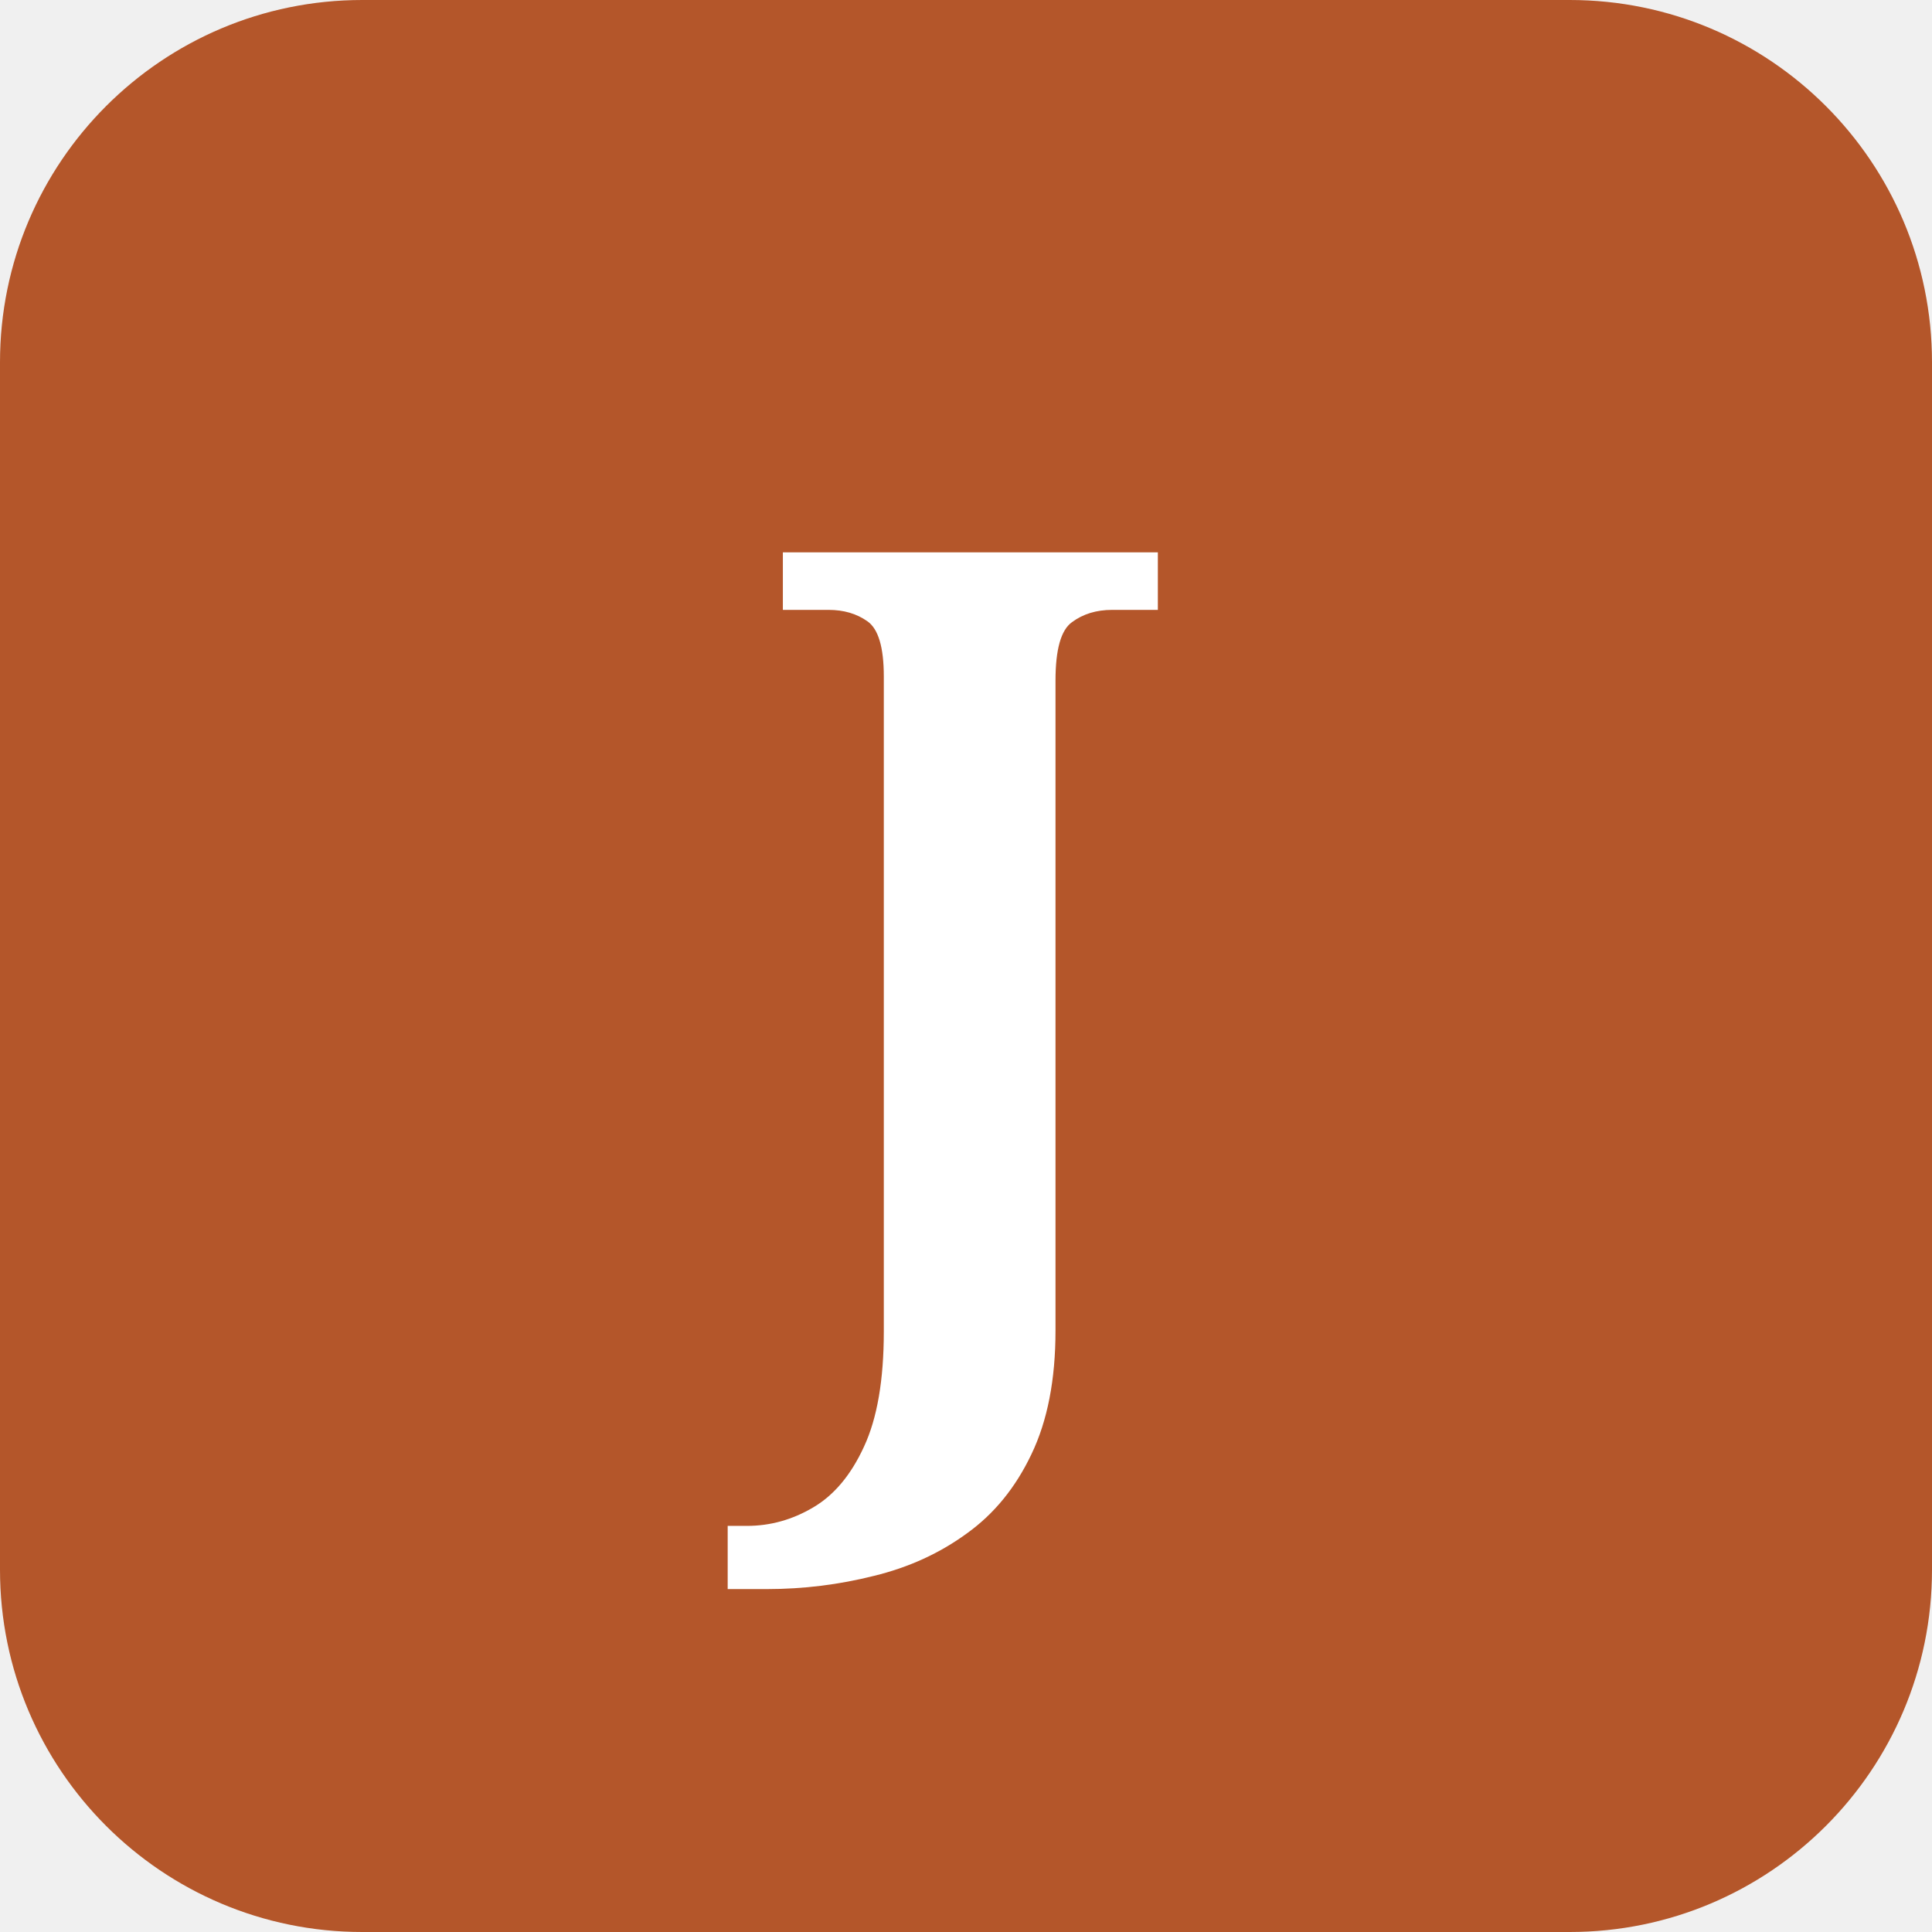
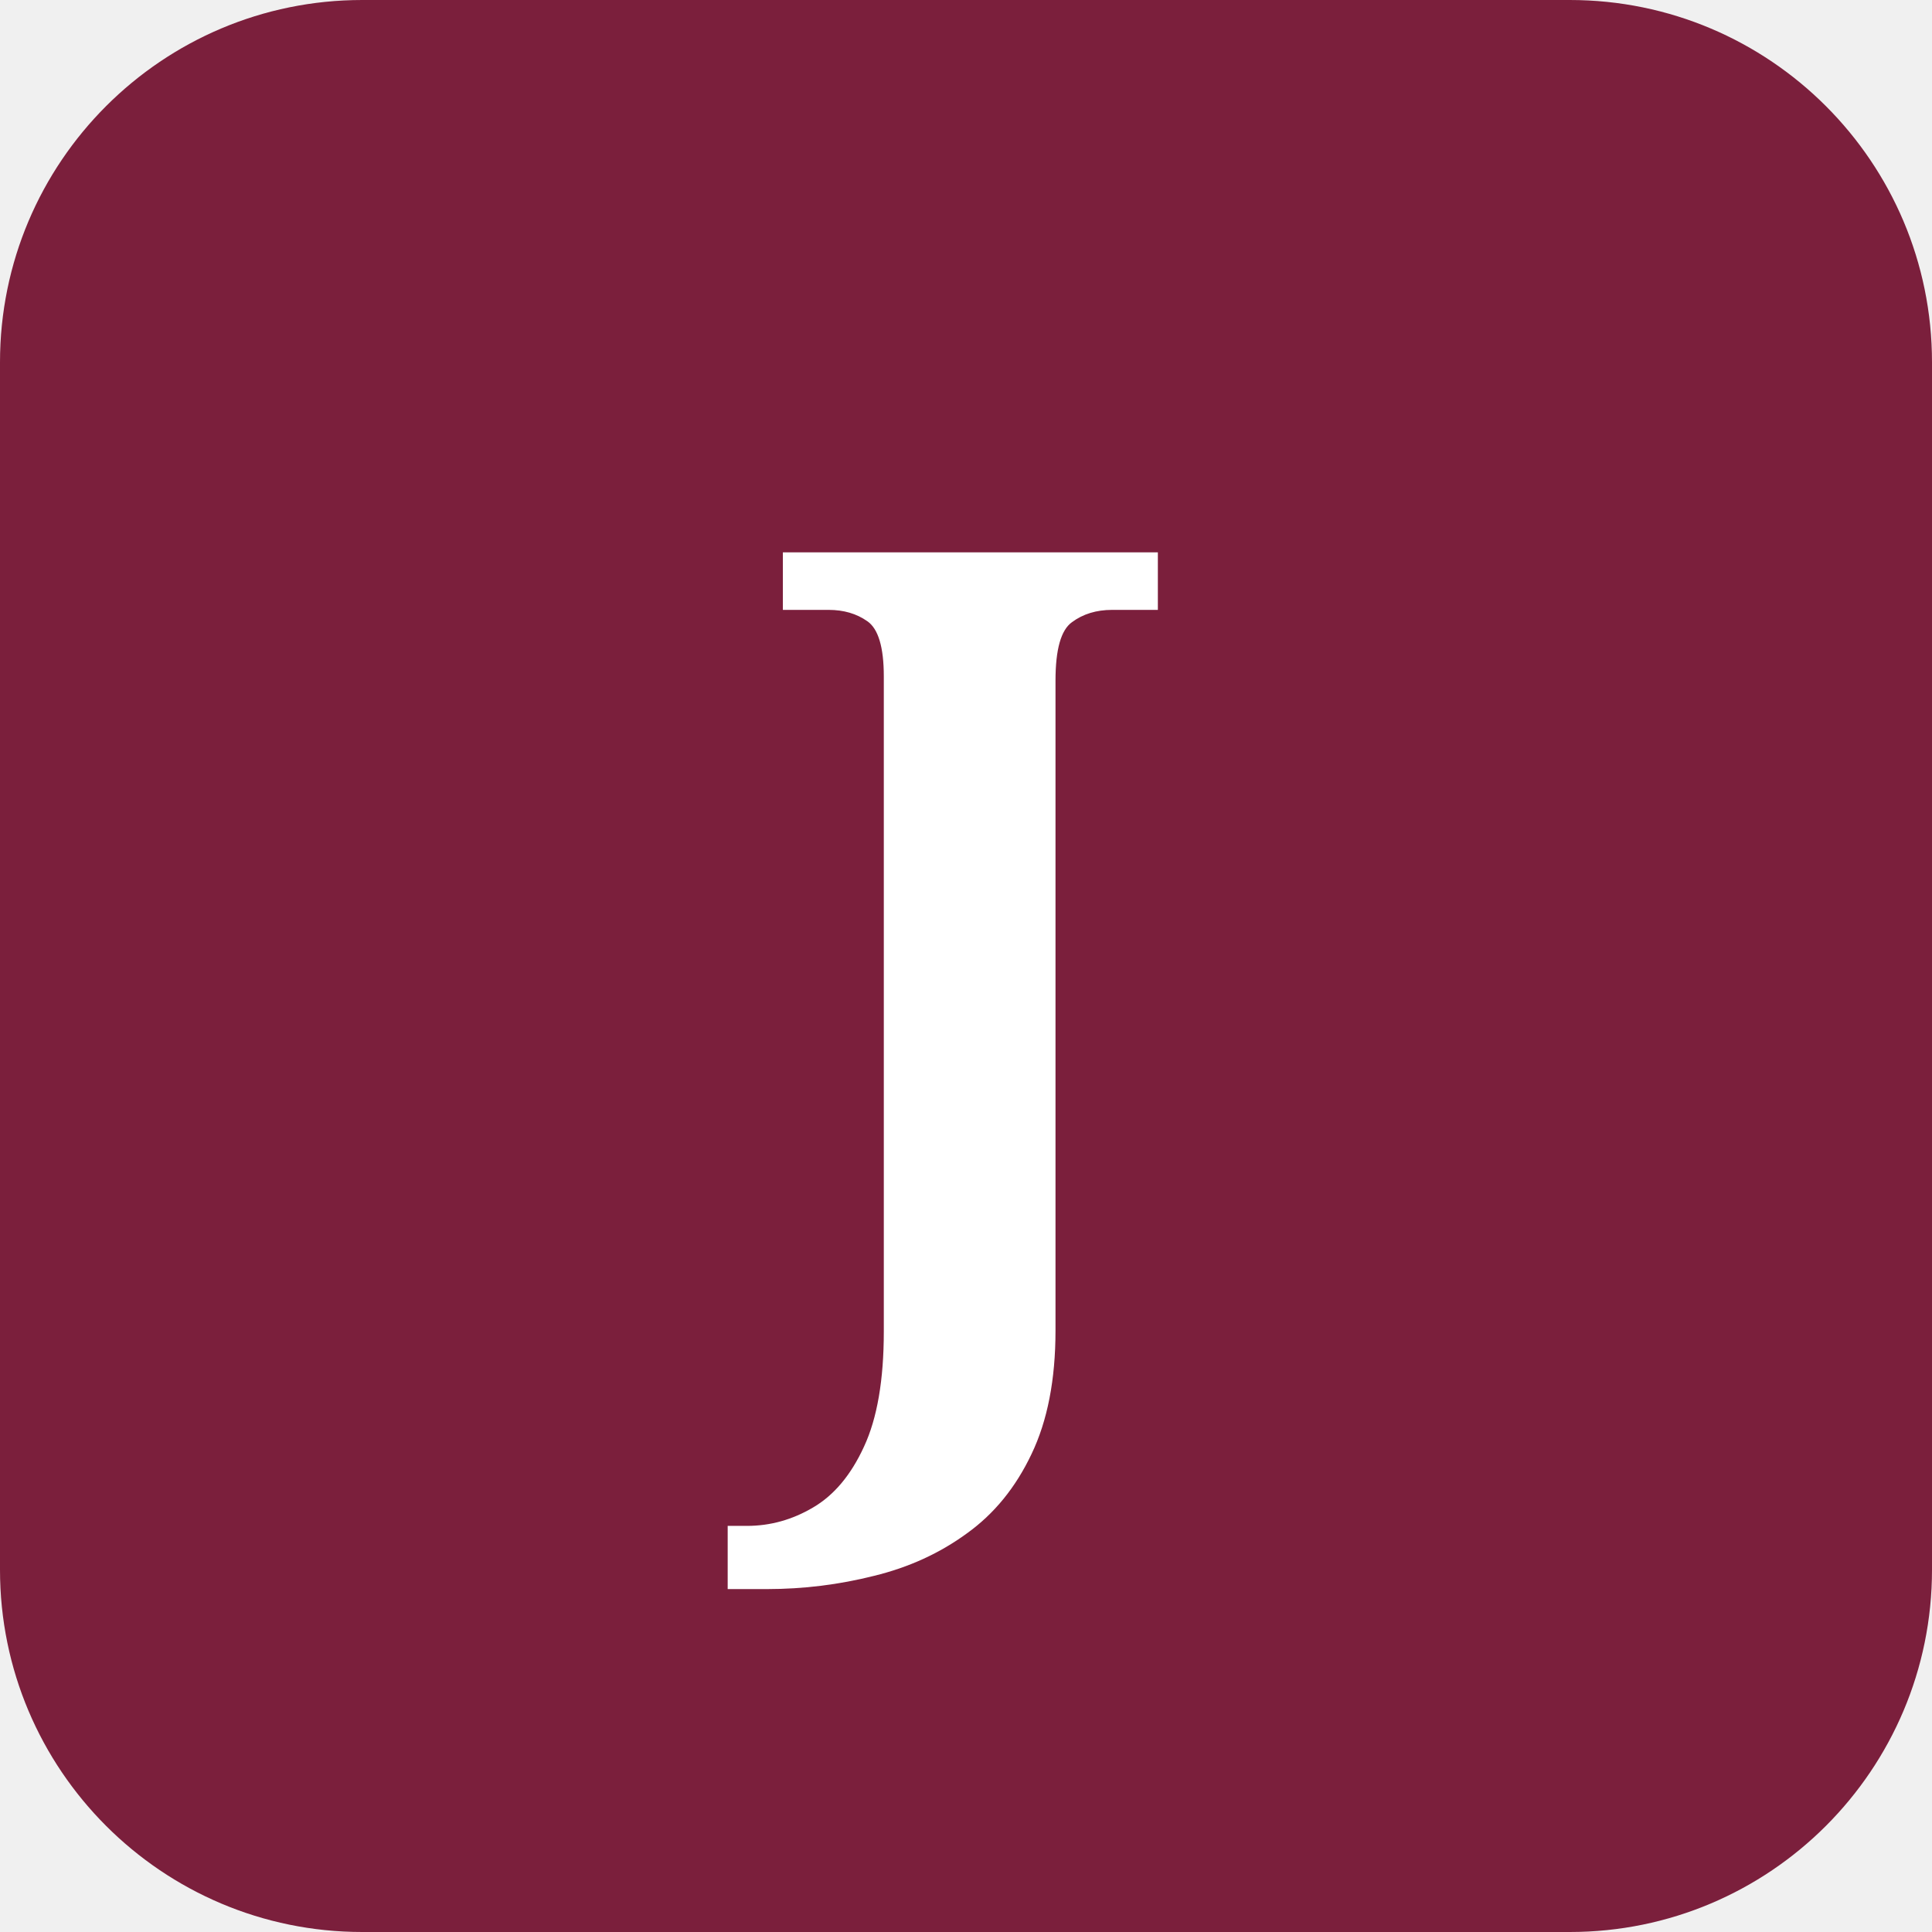
<svg xmlns="http://www.w3.org/2000/svg" viewBox="0 0 64 64">
-   <rect width="64" height="64" rx="12" fill="#B4562A" />
+   <rect width="64" height="64" rx="12" fill="#7B1F3C" />
  <text x="32" y="44" font-family="Georgia, serif" font-size="36" font-weight="700" fill="#fff" text-anchor="middle">J</text>
</svg>
